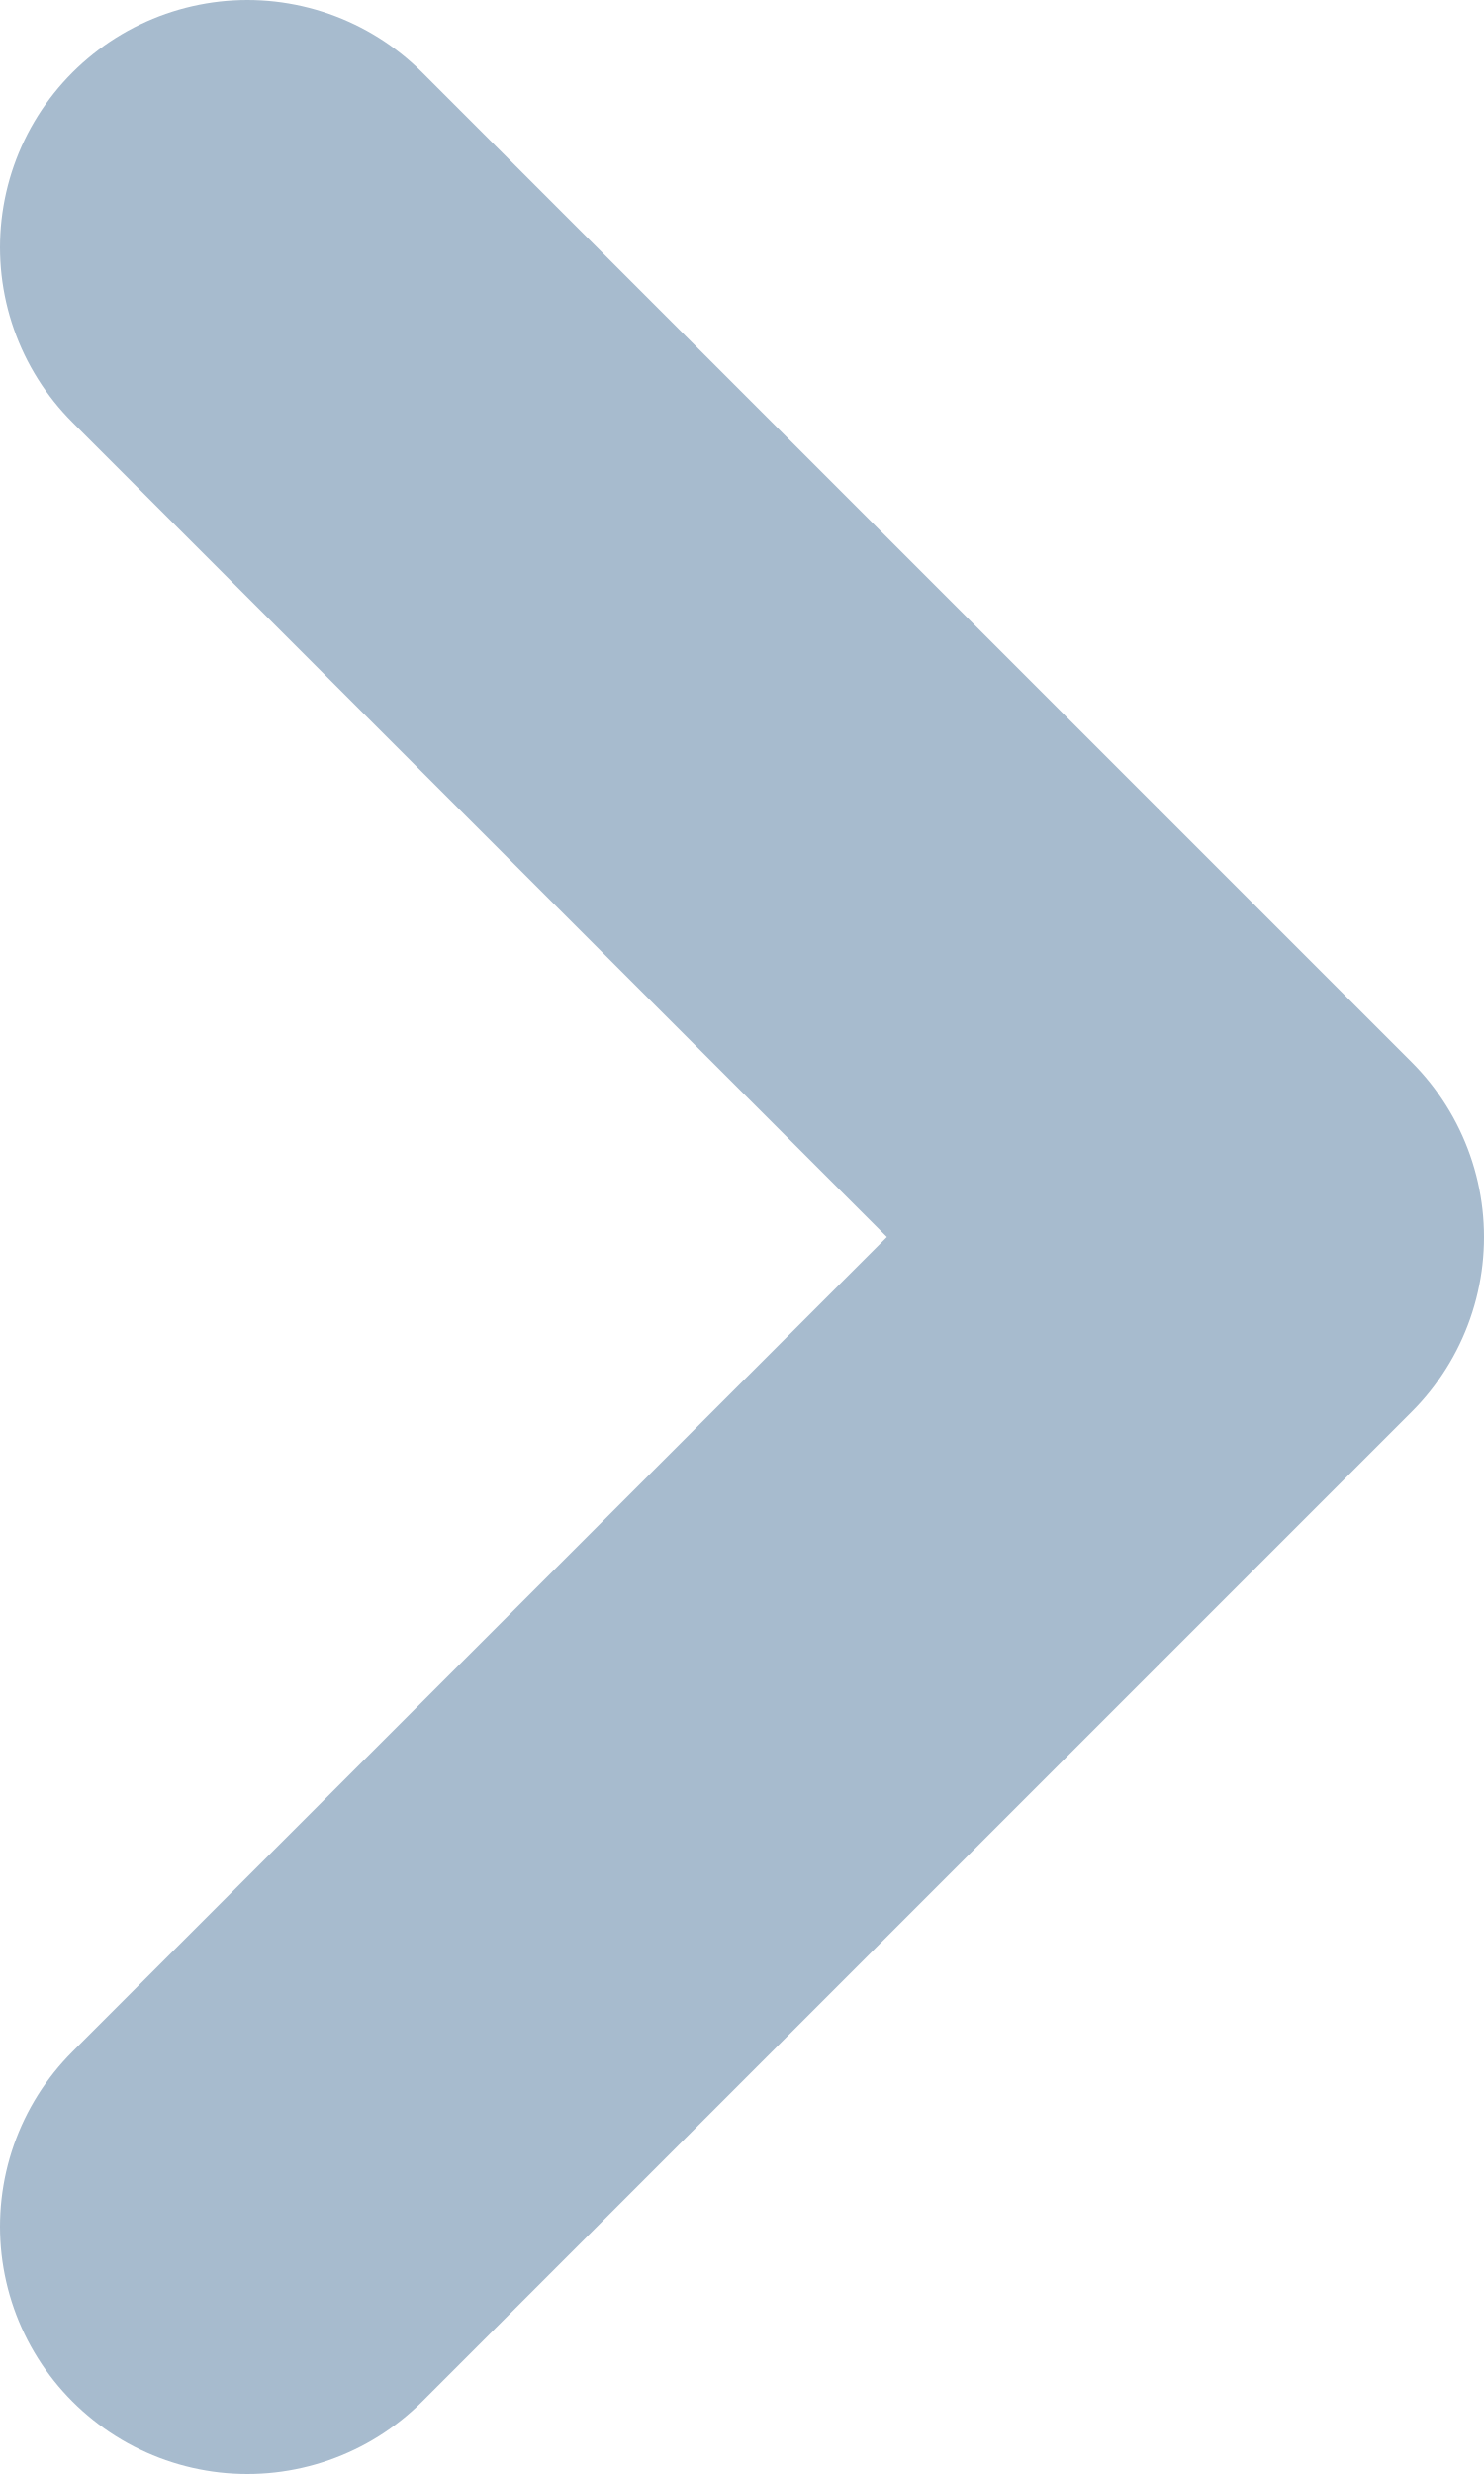
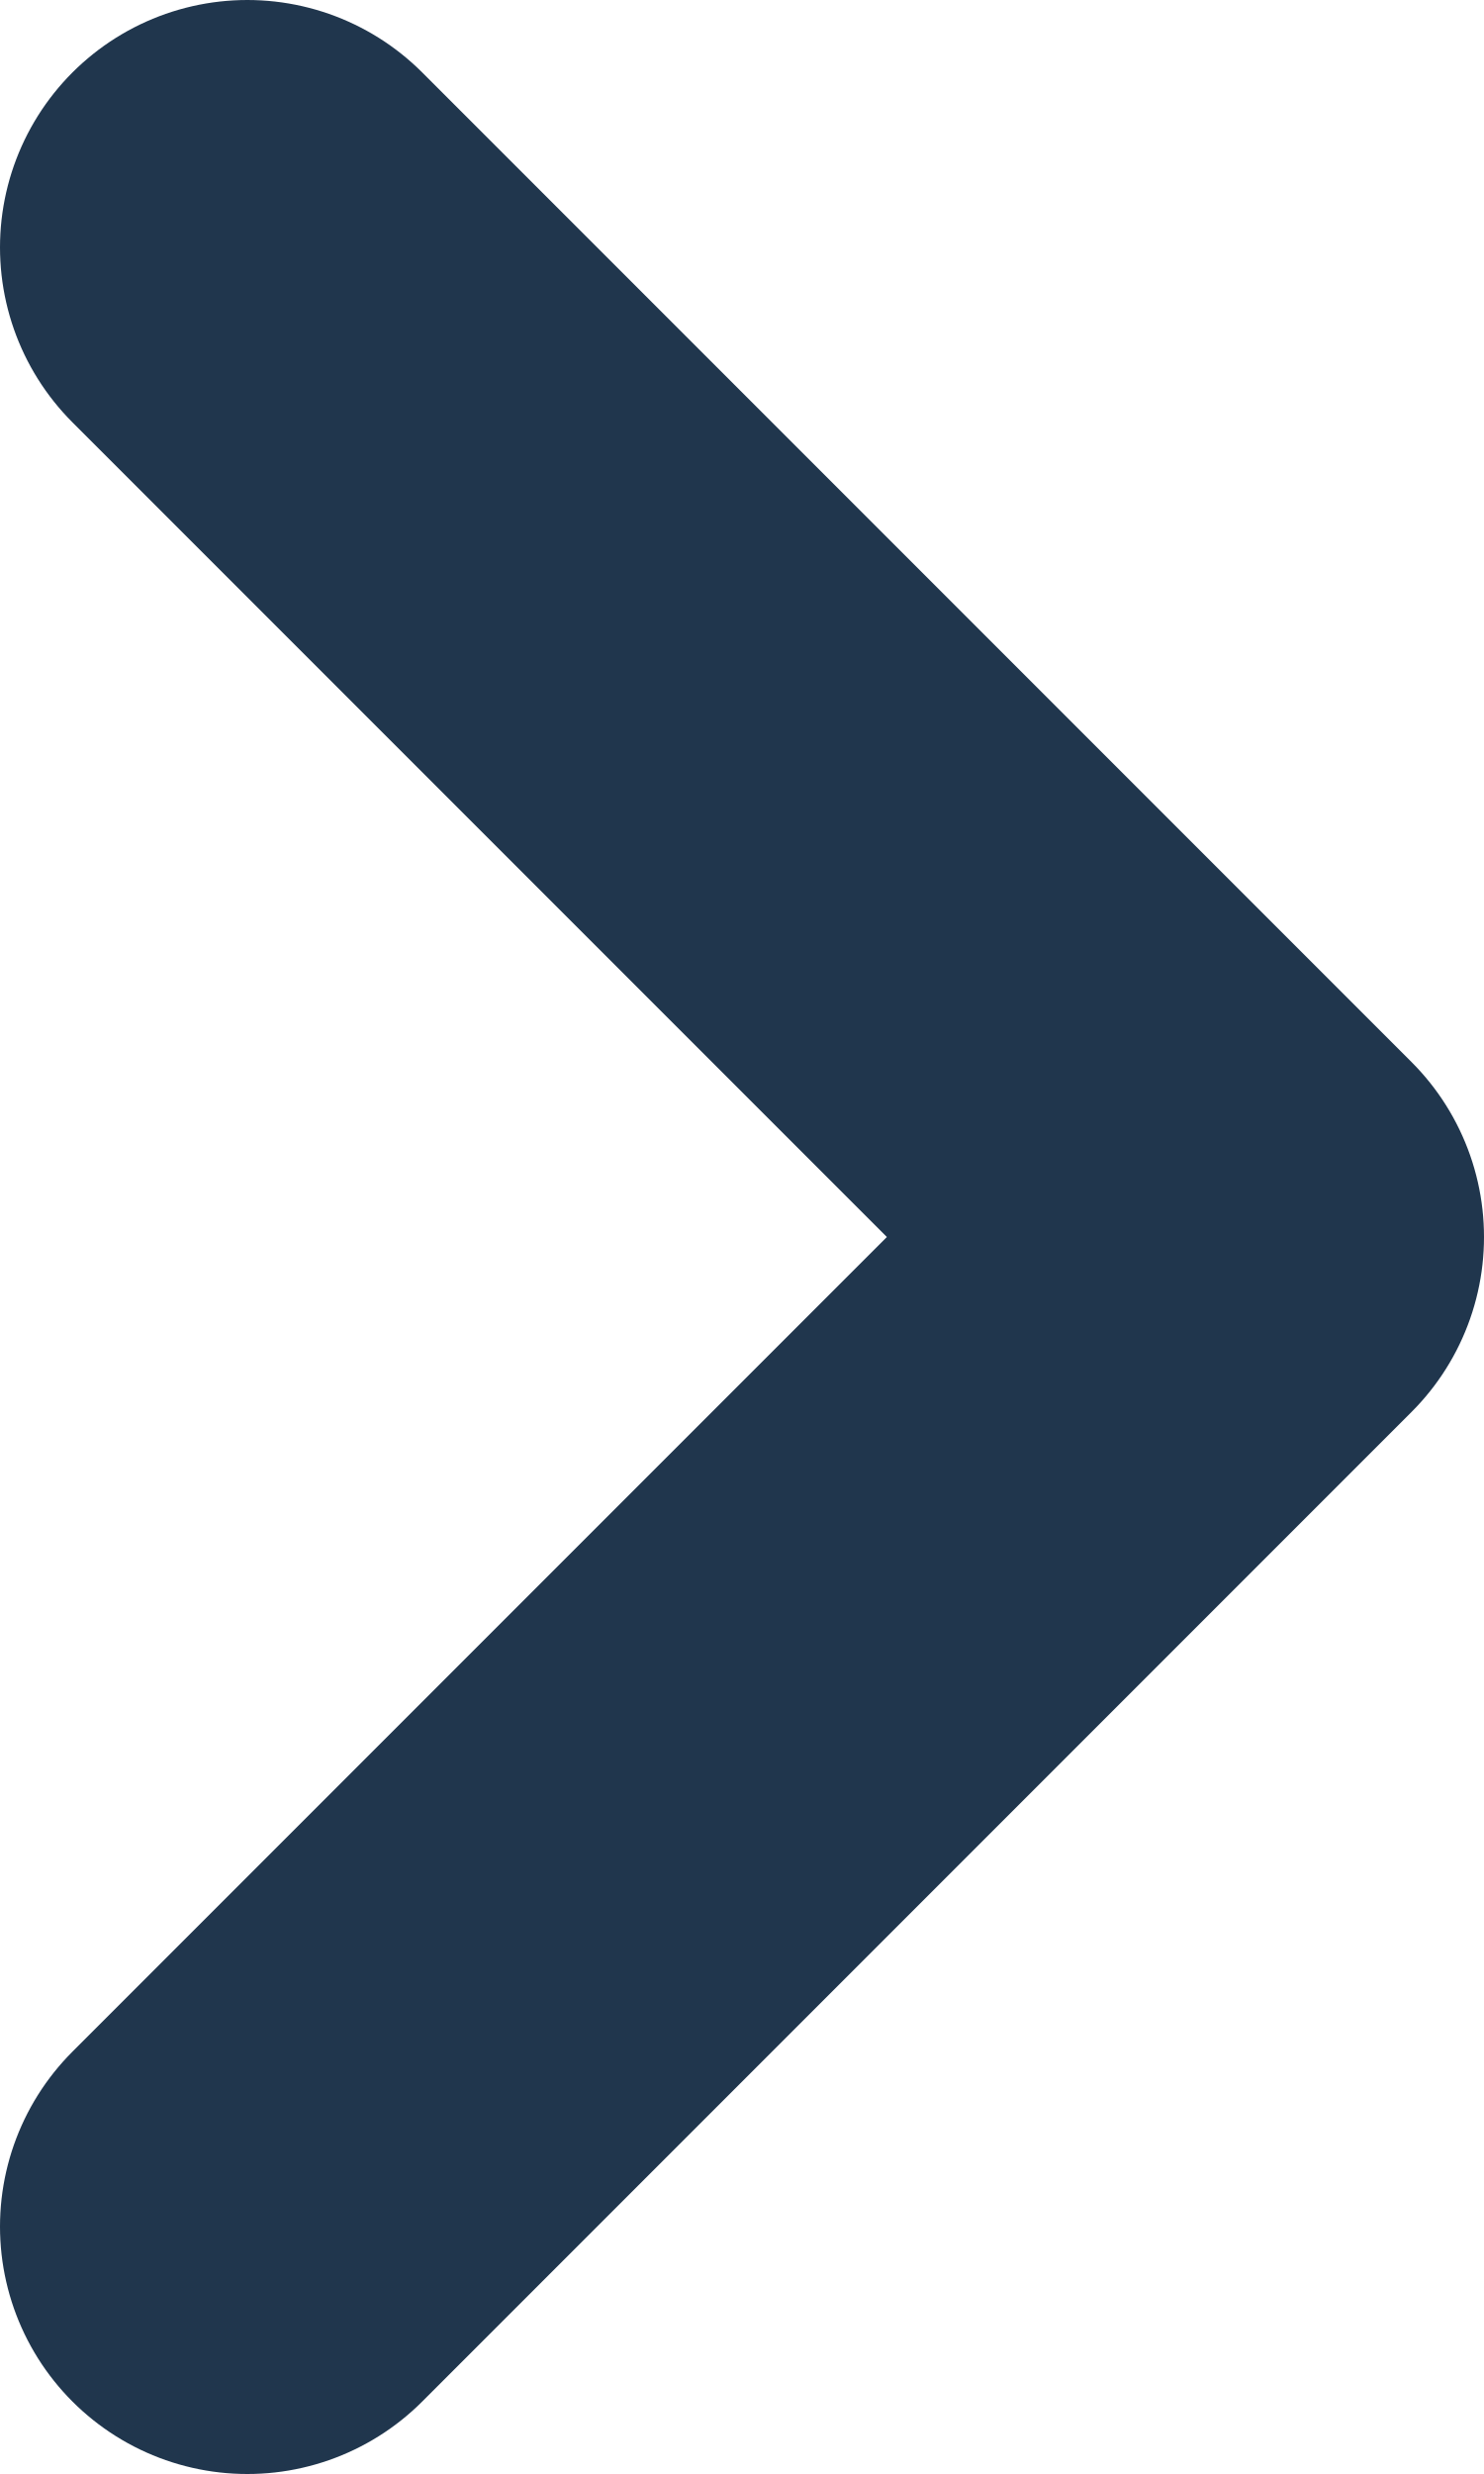
<svg xmlns="http://www.w3.org/2000/svg" width="6" height="10" viewBox="0 0 6 10" fill="none">
  <path d="M1 9L5 5L1 9ZM5 5L1 1L5 5Z" fill="#EEF4FF" />
-   <path d="M1 9L5 5L1 1" stroke="#A7BBCE" stroke-width="2" stroke-linecap="round" stroke-linejoin="round" />
+   <path d="M1 9L5 5L1 1" stroke="#20364D" stroke-width="2" stroke-linecap="round" stroke-linejoin="round" />
</svg>
